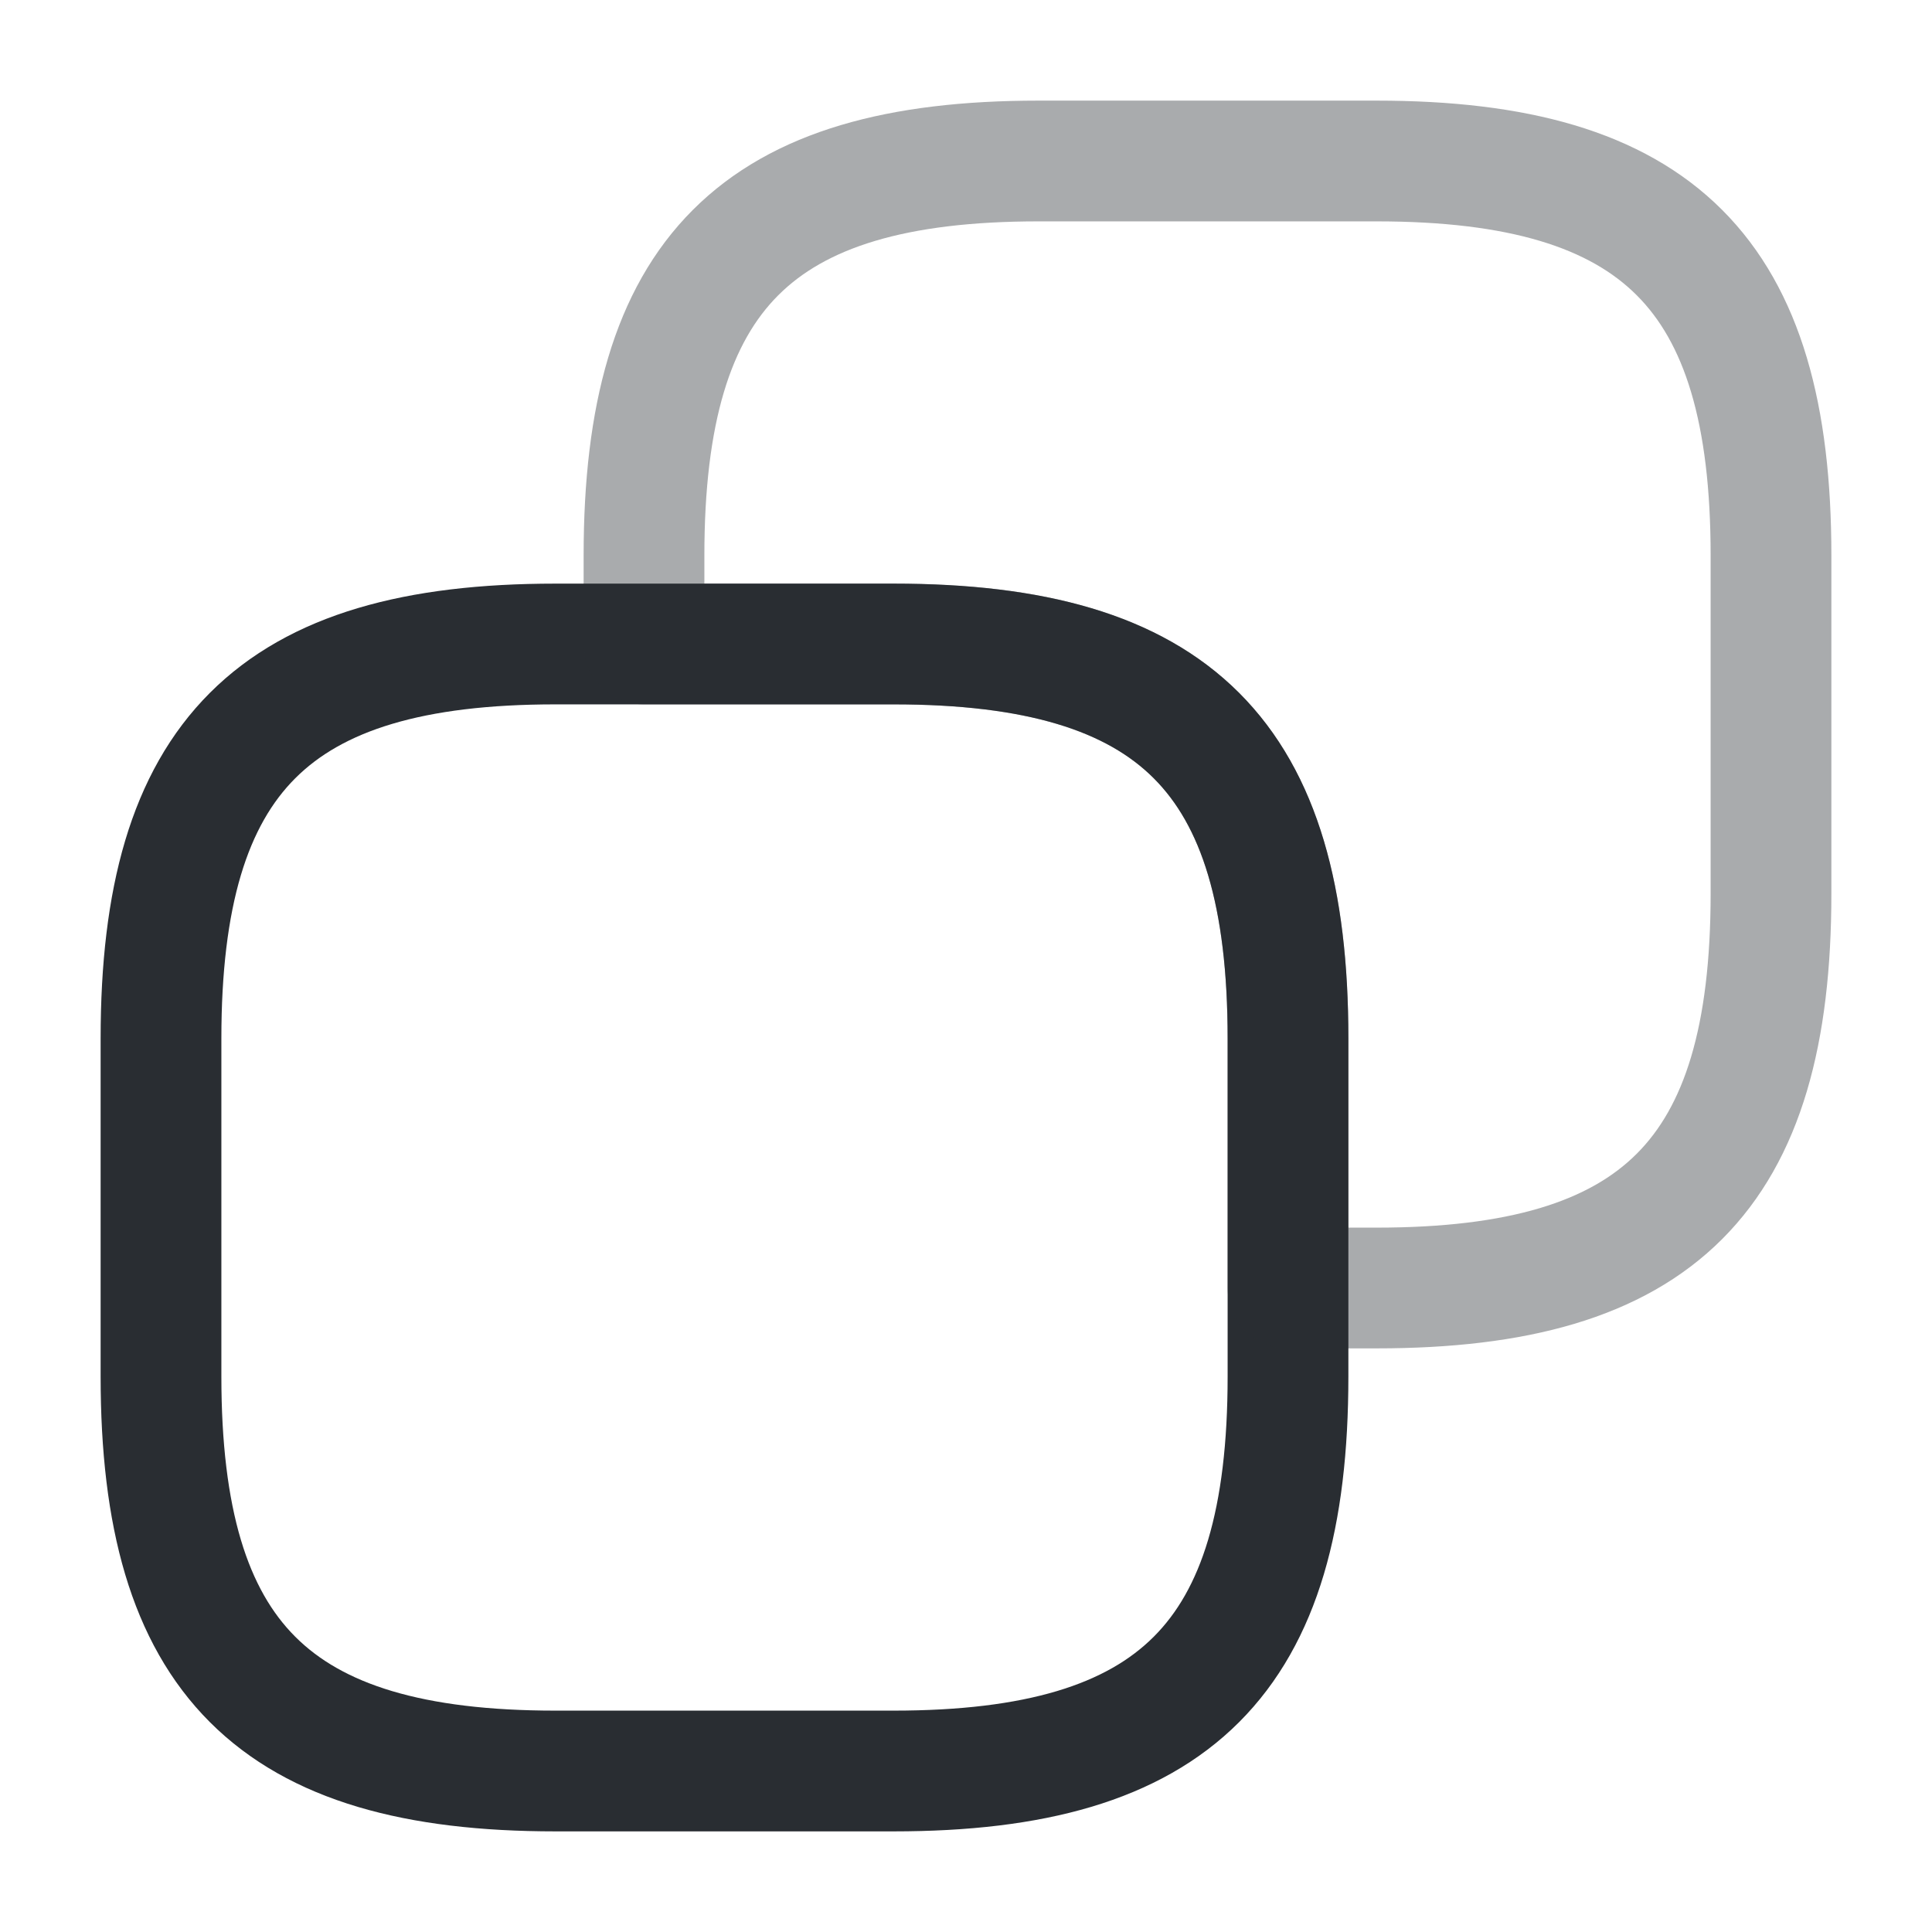
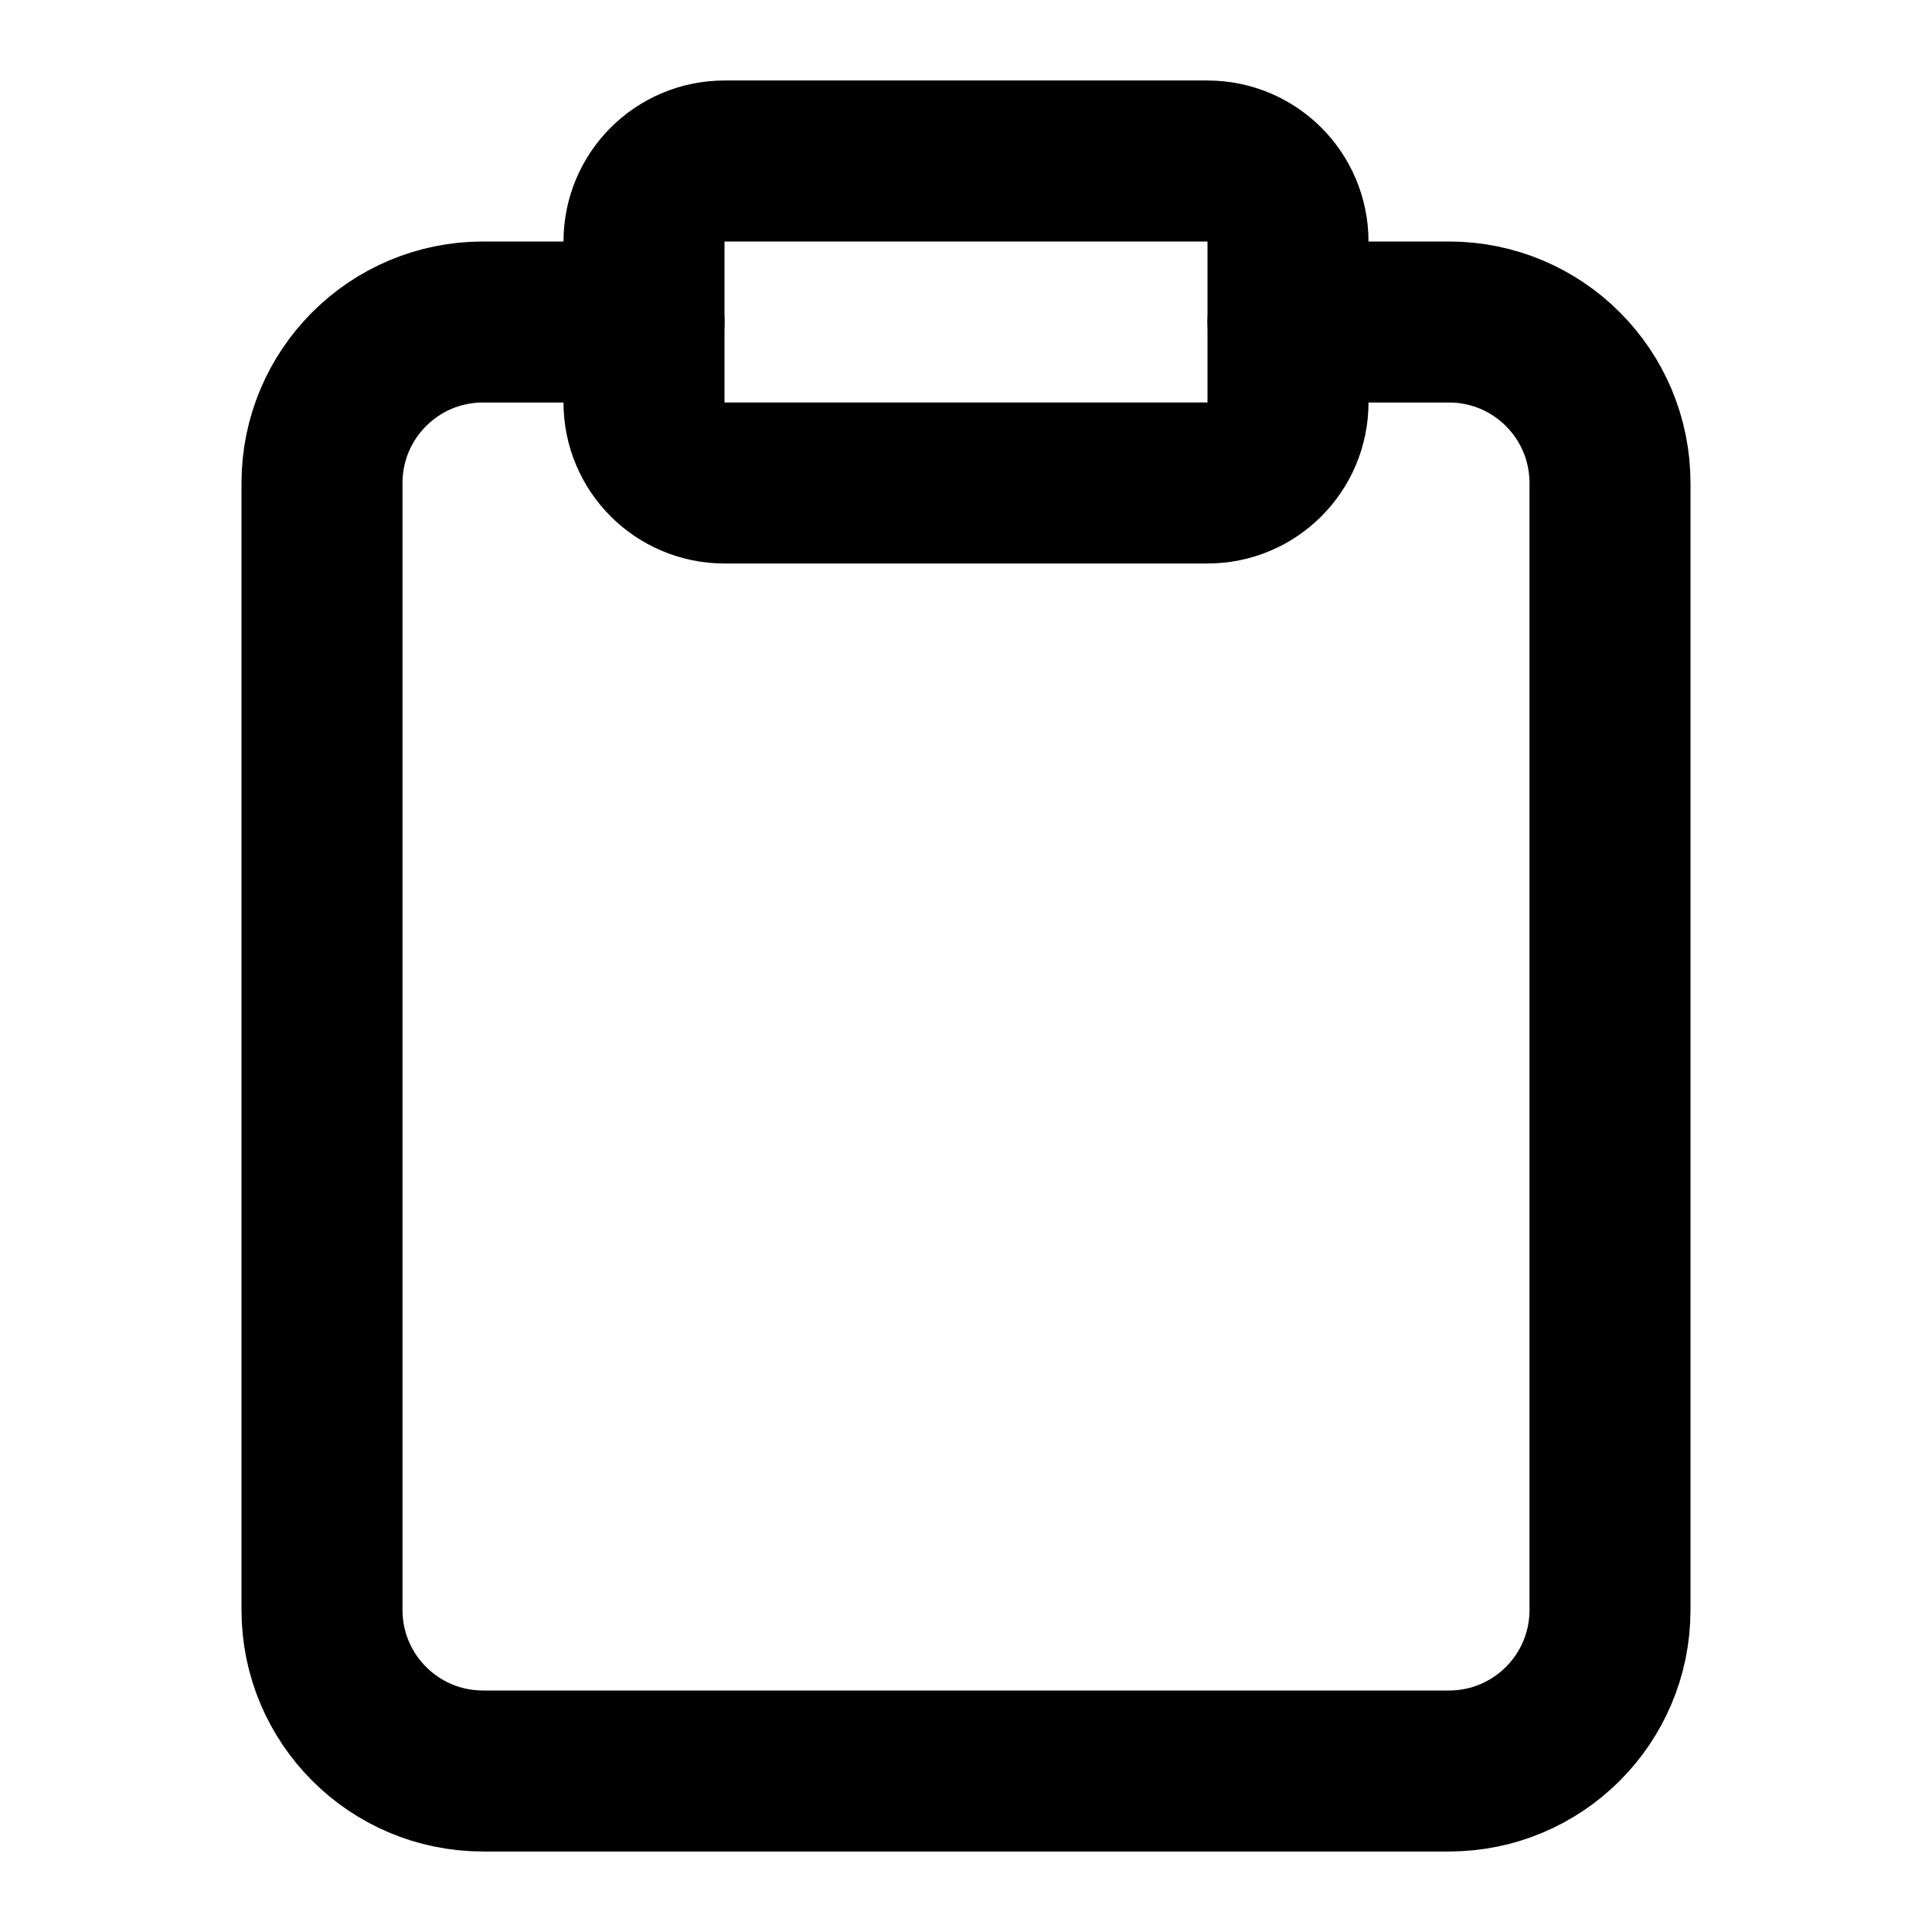
- <svg xmlns="http://www.w3.org/2000/svg" width="800px" height="800px" viewBox="0 0 24 24" fill="none">
-   <path d="M16 12.9V17.1C16 20.6 14.6 22 11.1 22H6.9C3.4 22 2 20.6 2 17.1V12.9C2 9.4 3.4 8 6.9 8H11.1C14.6 8 16 9.4 16 12.9Z" stroke="#292D32" stroke-width="1.5" stroke-linecap="round" stroke-linejoin="round" />
-   <path opacity="0.4" d="M22 6.9V11.1C22 14.6 20.6 16 17.1 16H16V12.9C16 9.4 14.6 8 11.1 8H8V6.9C8 3.4 9.4 2 12.9 2H17.1C20.6 2 22 3.4 22 6.9Z" stroke="#292D32" stroke-width="1.5" stroke-linecap="round" stroke-linejoin="round" />
+ <svg xmlns="http://www.w3.org/2000/svg" stroke="currentColor" fill="none" stroke-width="2" viewBox="0 0 24 24" stroke-linecap="round" stroke-linejoin="round" class="icon-sm" height="1em" width="1em">
+   <path d="M16 4h2a2 2 0 0 1 2 2v14a2 2 0 0 1-2 2H6a2 2 0 0 1-2-2V6a2 2 0 0 1 2-2h2" />
+   <rect x="8" y="2" width="8" height="4" rx="1" ry="1" />
</svg>
